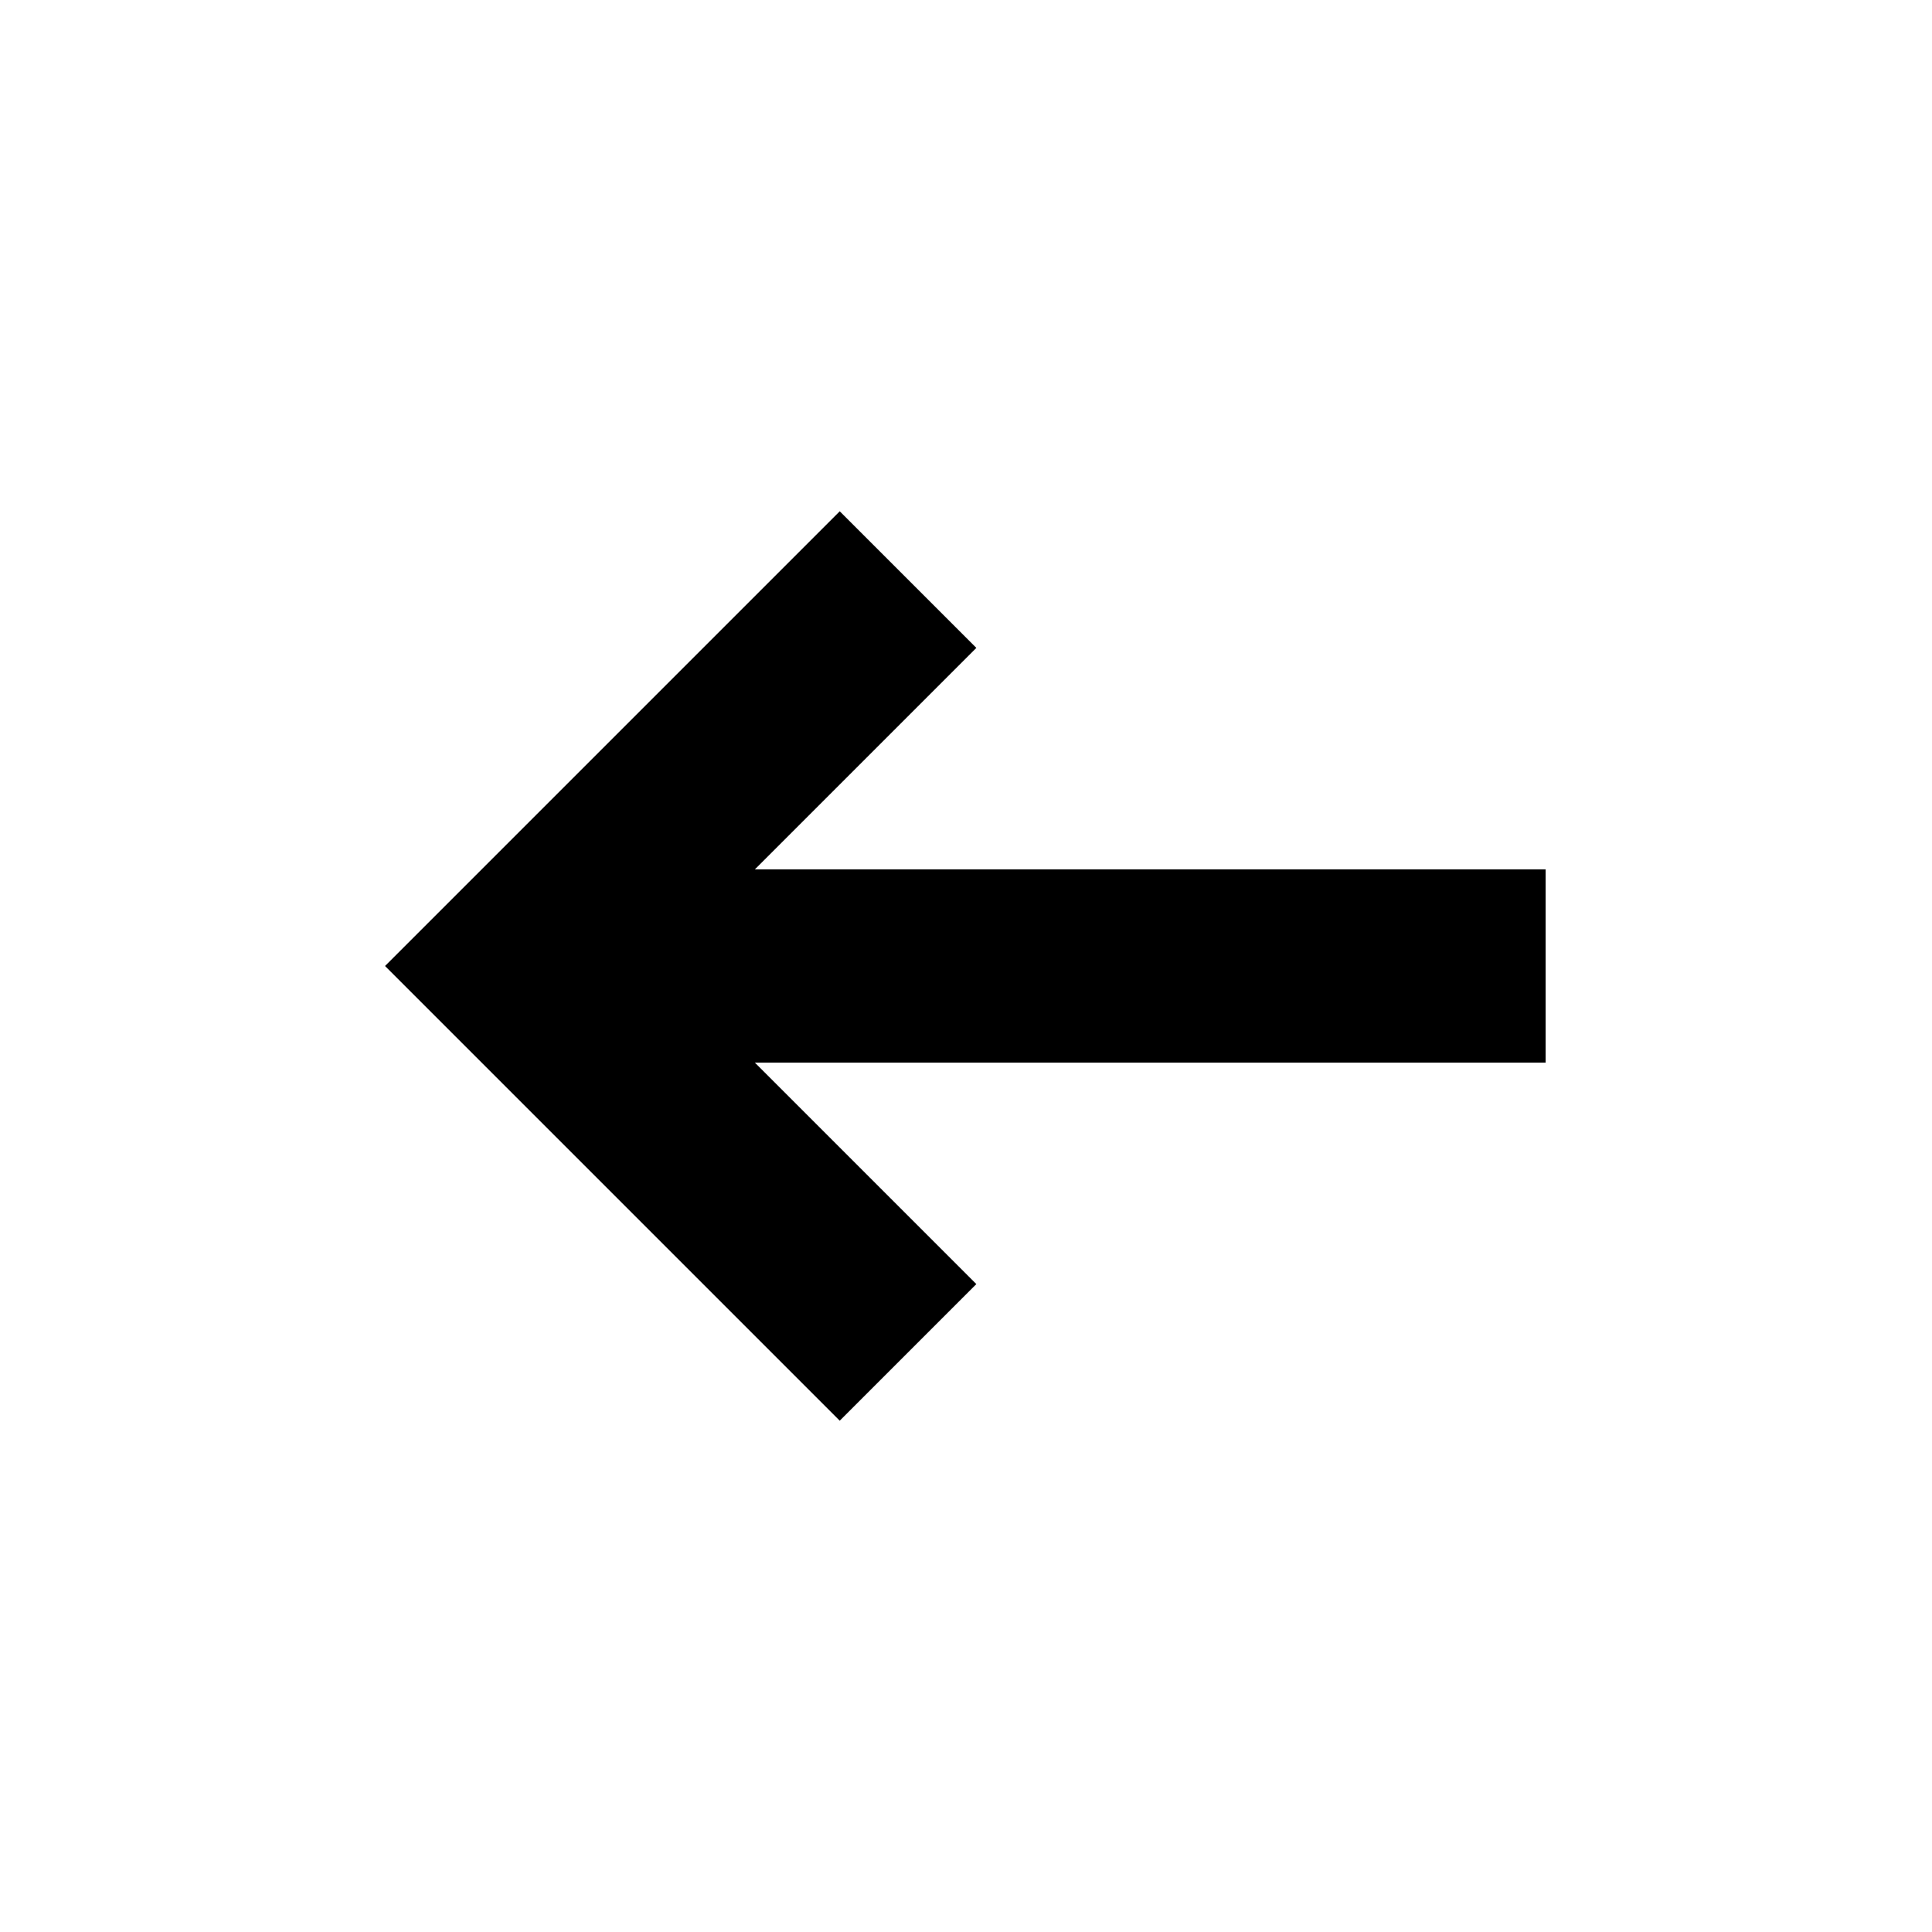
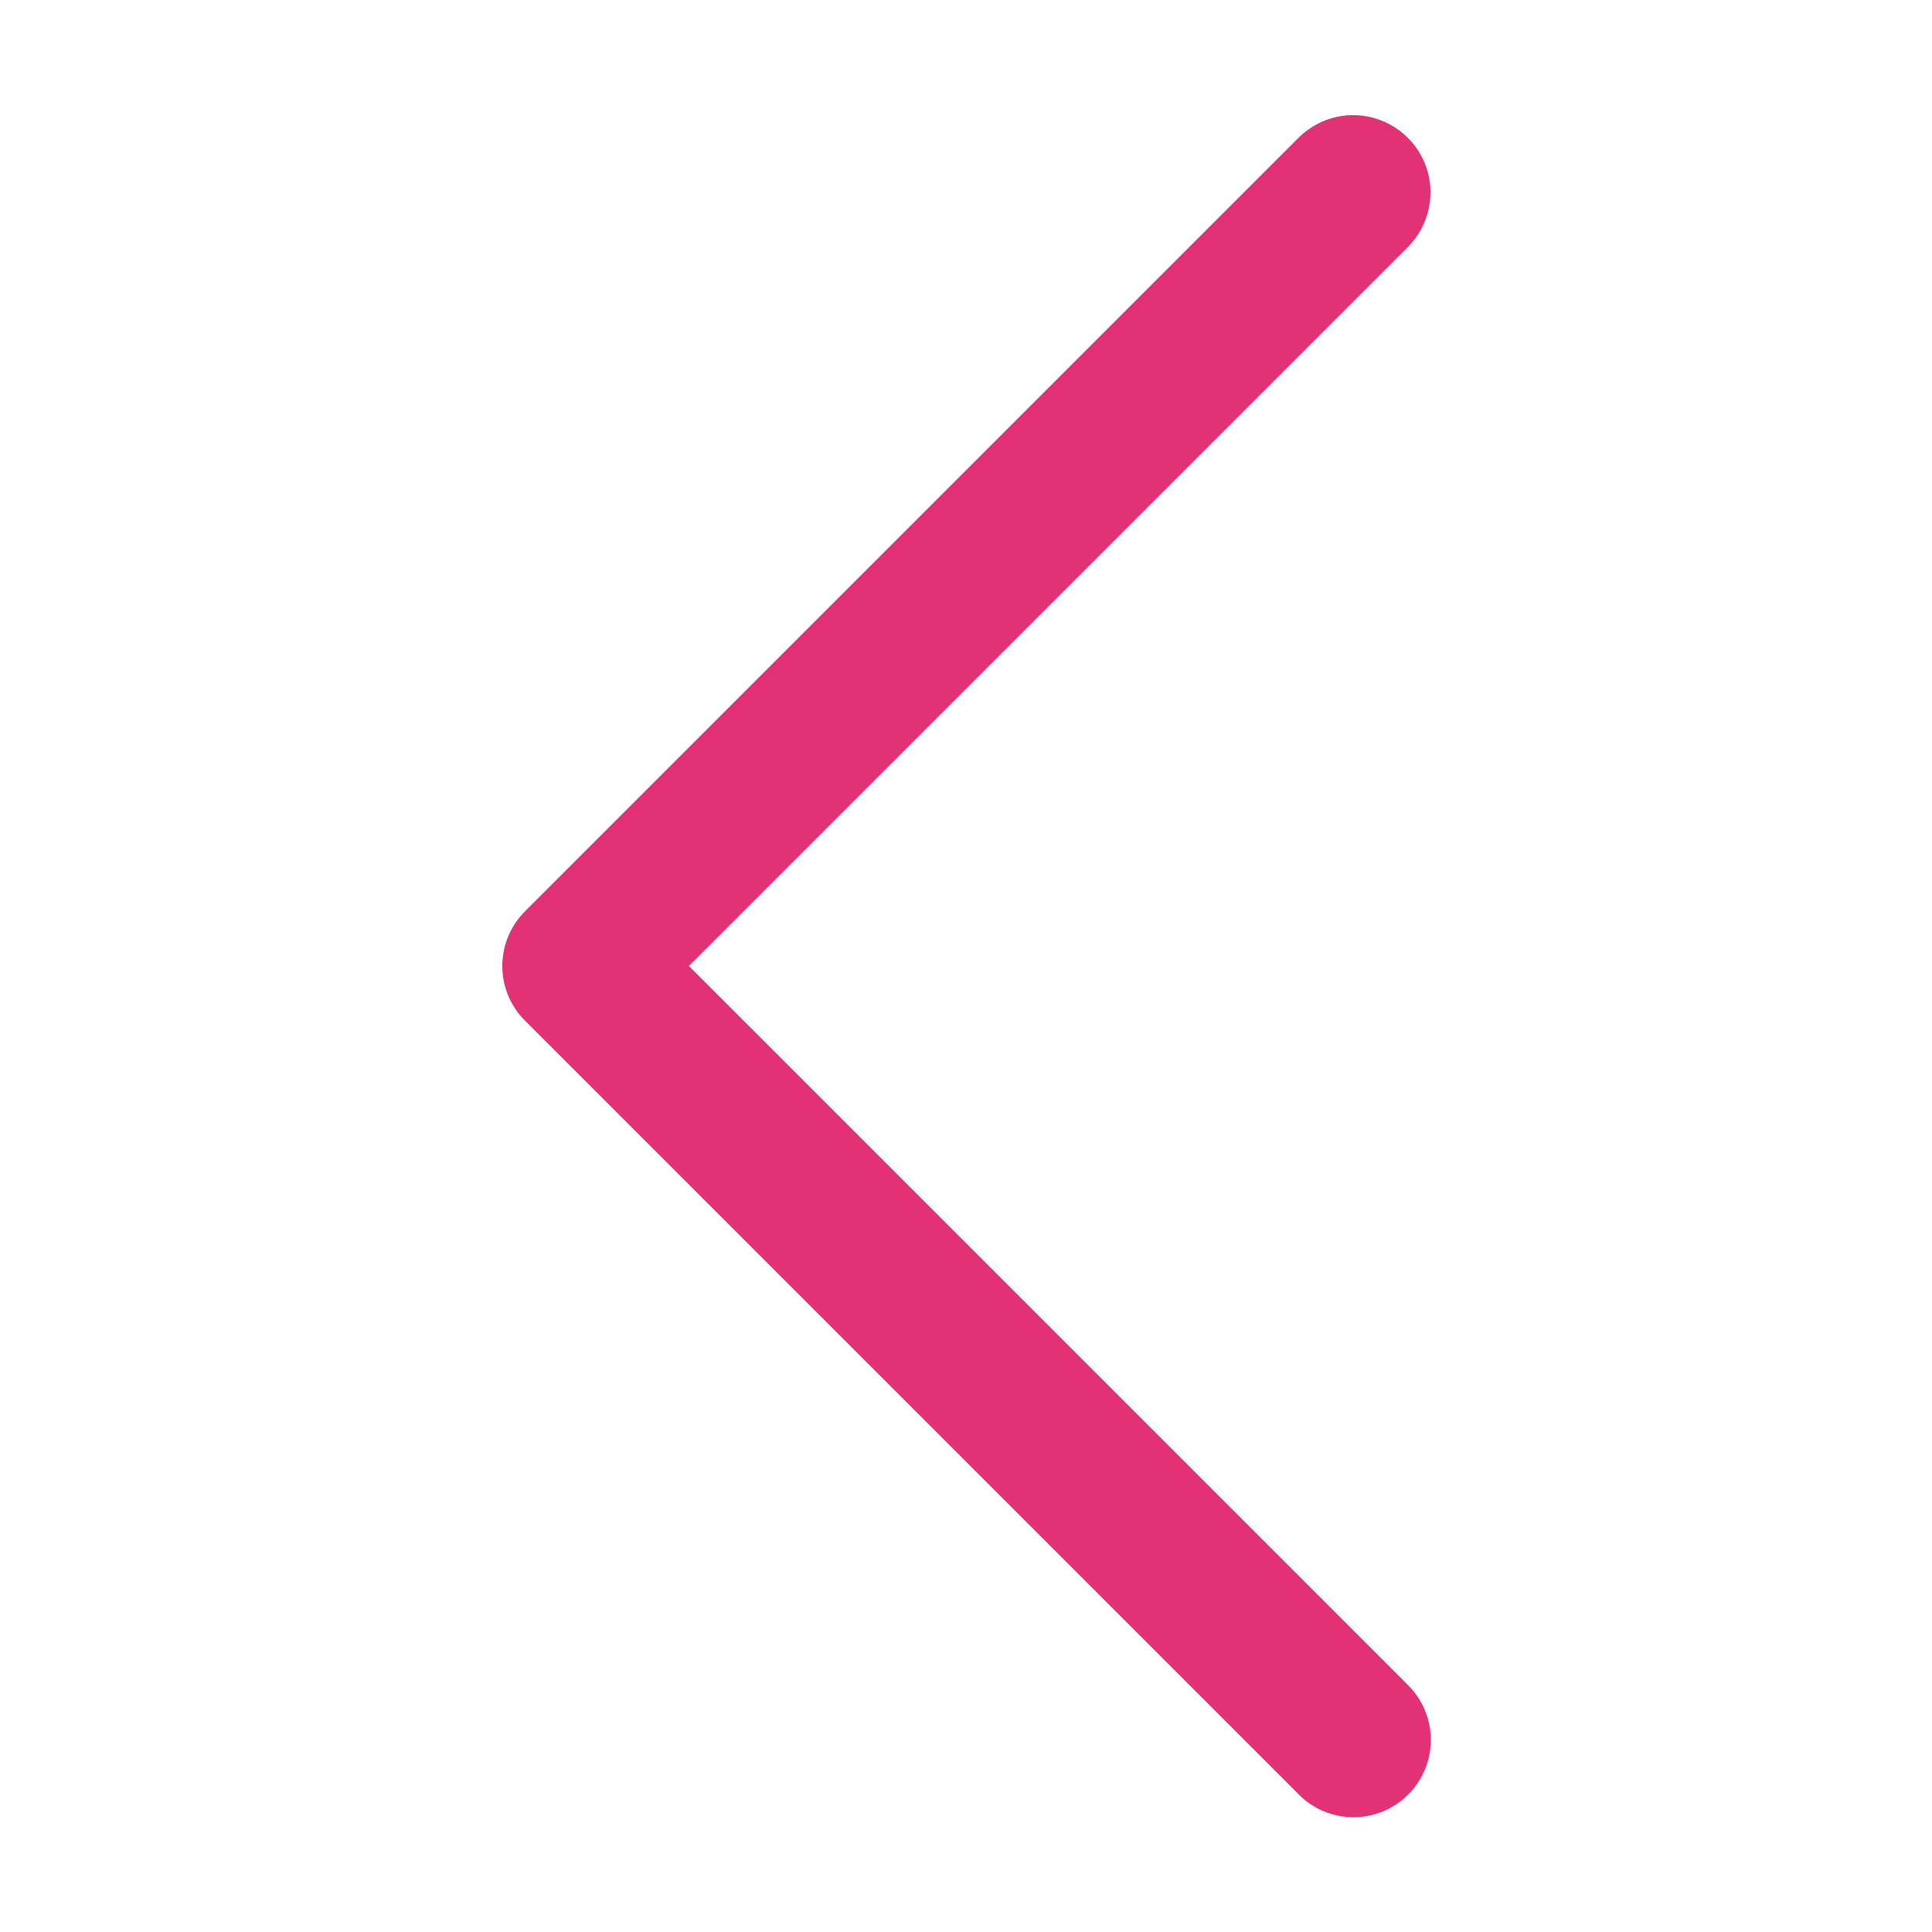
- <svg xmlns="http://www.w3.org/2000/svg" viewBox="0 0 100 100" class="icon">
-   <defs>
-     <style>.stroke-thick-center{fill:none;stroke:#000;stroke-miterlimit:10;stroke-width:10px;}</style>
-   </defs>
-   <line class="stroke-thick-center" x1="27" y1="50" x2="80" y2="50" />
-   <polyline class="stroke-thick-center" points="47 30 27 50 47 70" />
+ <svg xmlns="http://www.w3.org/2000/svg" viewBox="0 0 50 50" fill="#e23175">
+   <path d="M 34.961 2.98 C 34.441 2.996 33.949 3.215 33.586 3.586 L 13.586 23.586 C 12.805 24.367 12.805 25.633 13.586 26.414 L 33.586 46.414 C 34.086 46.938 34.832 47.148 35.535 46.965 C 36.234 46.781 36.781 46.234 36.965 45.535 C 37.148 44.832 36.938 44.086 36.414 43.586 L 17.828 25 L 36.414 6.414 C 37.004 5.84 37.184 4.961 36.863 4.199 C 36.539 3.441 35.785 2.957 34.961 2.98 Z" fill="#e23175" />
</svg>
